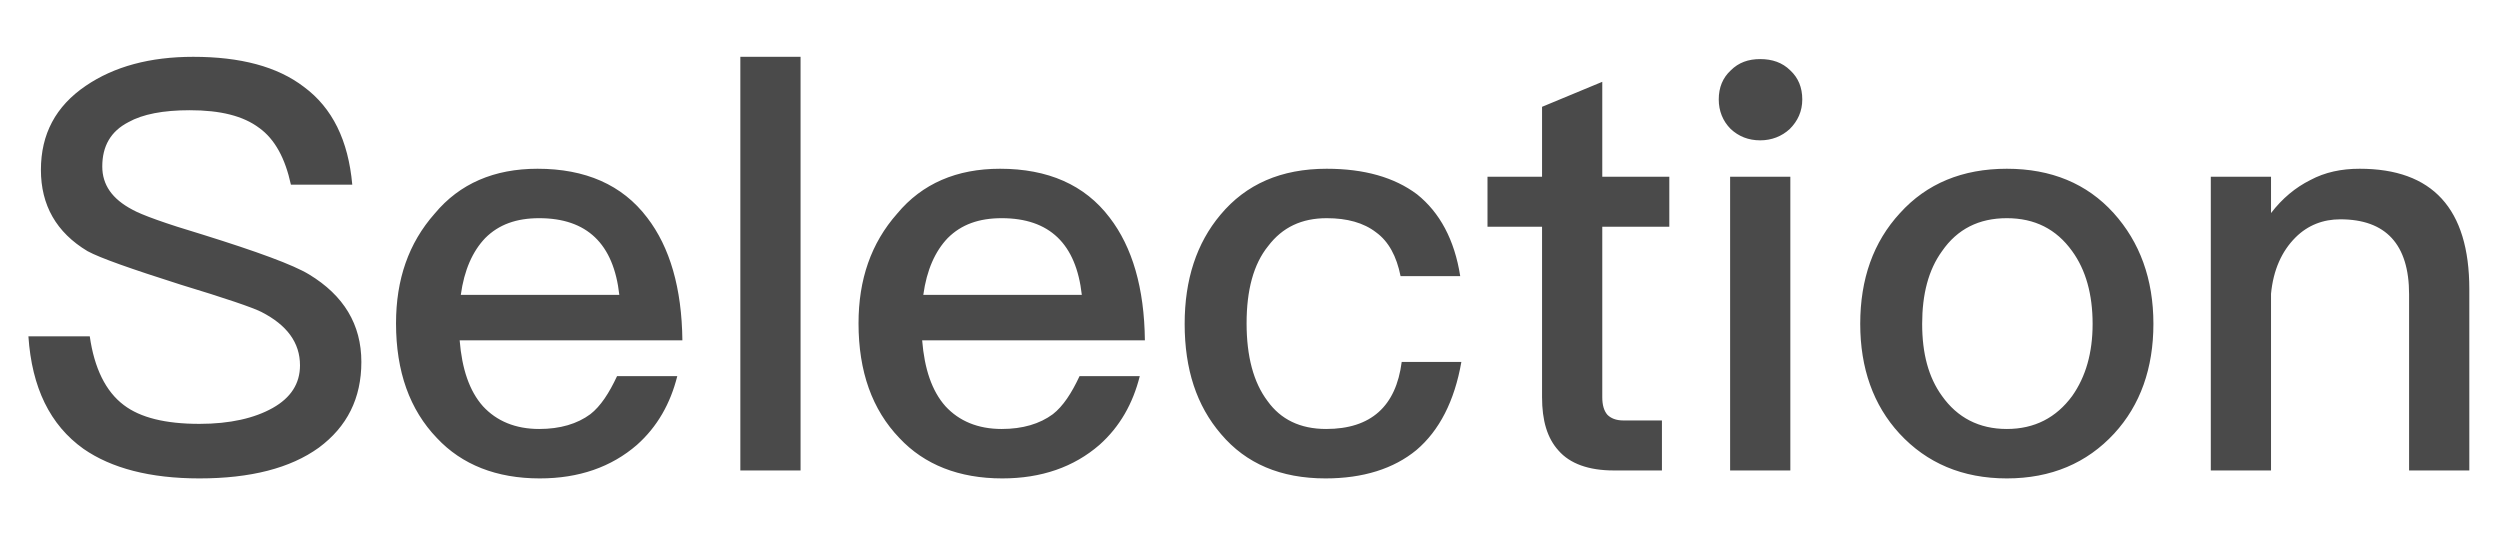
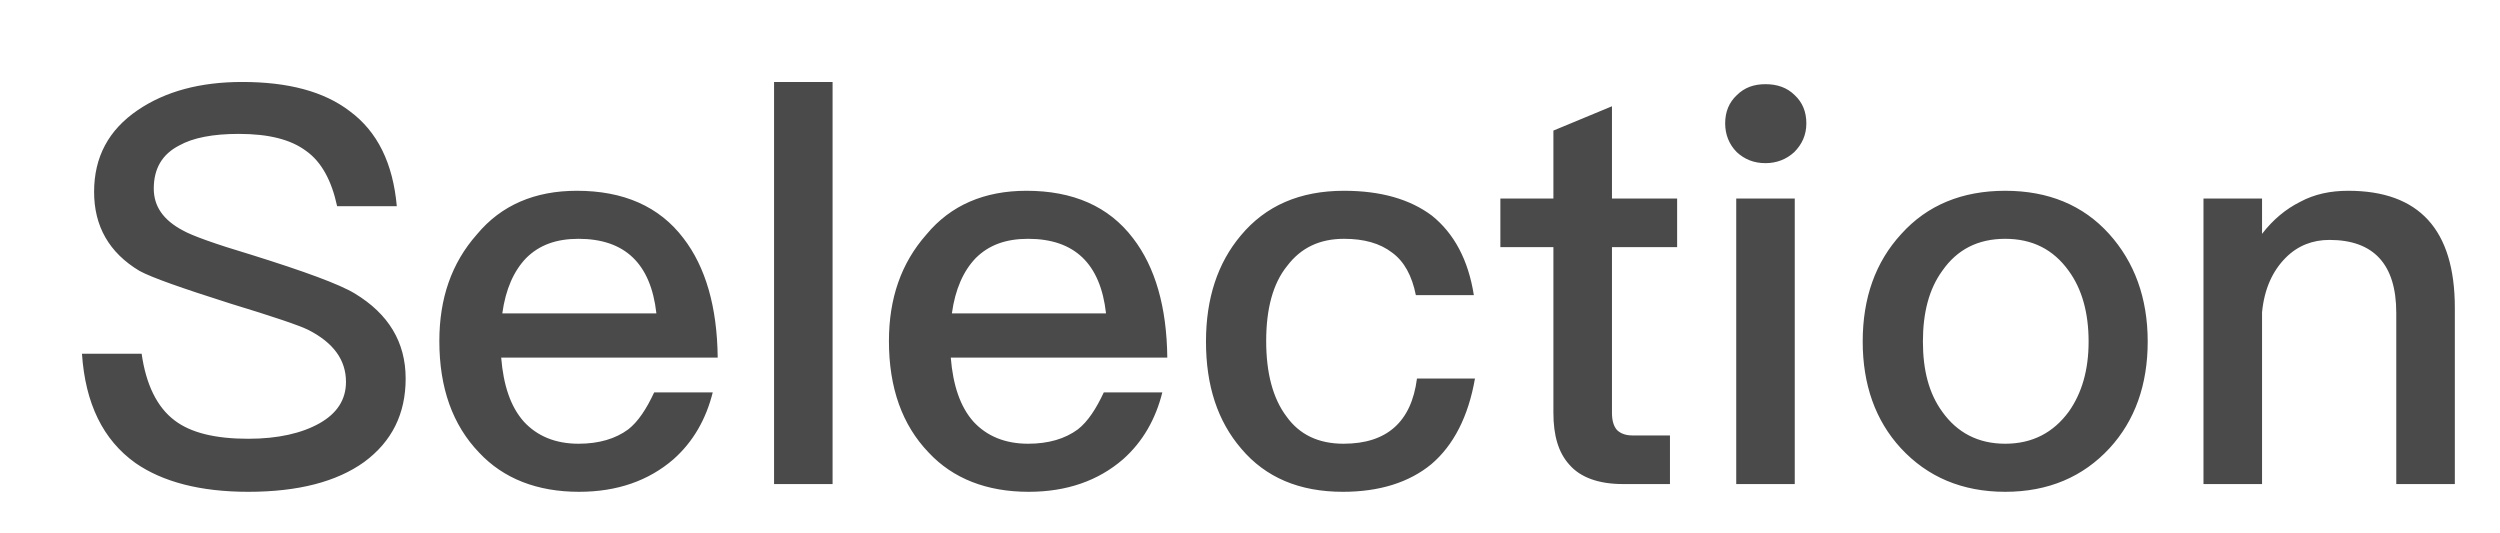
- <svg xmlns="http://www.w3.org/2000/svg" width="88" height="19" viewBox="0 0 88 19">
-   <path fill="#4A4A4A" fill-rule="evenodd" d="M244.8,2 C243.28,2 242.02,2.34 241.02,3.02 C239.96,3.74 239.44,4.72 239.44,5.98 C239.44,7.22 239.98,8.18 241.08,8.84 C241.52,9.08 242.6,9.46 244.36,10.02 C245.94,10.5 246.88,10.82 247.2,10.98 C248.1,11.44 248.56,12.06 248.56,12.86 C248.56,13.5 248.24,14 247.6,14.36 C246.96,14.72 246.1,14.92 245.02,14.92 C243.82,14.92 242.94,14.7 242.36,14.26 C241.72,13.78 241.32,12.96 241.16,11.84 L239,11.84 C239.12,13.64 239.76,14.96 240.94,15.8 C241.92,16.48 243.28,16.84 245.02,16.84 C246.82,16.84 248.22,16.48 249.22,15.76 C250.22,15.02 250.72,14.02 250.72,12.74 C250.72,11.42 250.1,10.4 248.88,9.66 C248.32,9.32 247.06,8.86 245.14,8.26 C243.8,7.86 242.98,7.56 242.66,7.38 C241.94,7 241.6,6.5 241.6,5.86 C241.6,5.14 241.9,4.62 242.52,4.3 C243.02,4.02 243.74,3.88 244.68,3.88 C245.76,3.88 246.56,4.08 247.12,4.5 C247.68,4.9 248.04,5.58 248.24,6.5 L250.4,6.5 C250.26,4.94 249.7,3.8 248.7,3.06 C247.76,2.34 246.46,2 244.8,2 Z M256.92,5.94 C258.6,5.94 259.9,6.5 260.78,7.66 C261.58,8.7 262,10.14 262.02,11.98 L254.18,11.98 C254.26,12.98 254.52,13.76 255,14.3 C255.48,14.82 256.14,15.1 256.98,15.1 C257.72,15.1 258.32,14.92 258.78,14.58 C259.14,14.3 259.44,13.84 259.72,13.24 L261.84,13.24 C261.6,14.2 261.14,15.02 260.42,15.66 C259.52,16.44 258.38,16.84 257,16.84 C255.48,16.84 254.26,16.36 253.38,15.42 C252.42,14.42 251.94,13.08 251.94,11.38 C251.94,9.84 252.38,8.56 253.3,7.52 C254.18,6.46 255.4,5.94 256.92,5.94 Z M256.98,7.68 C256.18,7.68 255.56,7.9 255.08,8.38 C254.64,8.84 254.34,9.5 254.22,10.38 L259.8,10.38 C259.6,8.58 258.66,7.68 256.98,7.68 Z M264.06,2 L264.06,16.56 L266.18,16.56 L266.18,2 L264.06,2 Z M273.2,5.94 C274.88,5.94 276.18,6.5 277.06,7.66 C277.86,8.7 278.28,10.14 278.3,11.98 L270.46,11.98 C270.54,12.98 270.8,13.76 271.28,14.3 C271.76,14.82 272.42,15.1 273.26,15.1 C274,15.1 274.6,14.92 275.06,14.58 C275.42,14.3 275.72,13.84 276,13.24 L278.12,13.24 C277.88,14.2 277.42,15.02 276.7,15.66 C275.8,16.44 274.66,16.84 273.28,16.84 C271.76,16.84 270.54,16.36 269.66,15.42 C268.7,14.42 268.22,13.08 268.22,11.38 C268.22,9.84 268.66,8.56 269.58,7.52 C270.46,6.46 271.68,5.94 273.2,5.94 Z M273.26,7.68 C272.46,7.68 271.84,7.9 271.36,8.38 C270.92,8.84 270.62,9.5 270.5,10.38 L276.08,10.38 C275.88,8.58 274.94,7.68 273.26,7.68 Z M284.7,5.94 C283.1,5.94 281.86,6.48 280.96,7.56 C280.12,8.56 279.7,9.84 279.7,11.4 C279.7,13 280.12,14.28 280.98,15.28 C281.86,16.32 283.08,16.84 284.66,16.84 C285.98,16.84 287.06,16.5 287.86,15.84 C288.66,15.16 289.2,14.12 289.44,12.74 L287.34,12.74 C287.14,14.3 286.26,15.1 284.68,15.1 C283.76,15.1 283.08,14.76 282.62,14.12 C282.12,13.46 281.88,12.54 281.88,11.38 C281.88,10.22 282.12,9.3 282.64,8.66 C283.14,8 283.82,7.68 284.7,7.68 C285.42,7.68 286,7.84 286.44,8.18 C286.88,8.5 287.16,9.02 287.3,9.72 L289.4,9.72 C289.2,8.44 288.68,7.48 287.88,6.84 C287.08,6.24 286.02,5.94 284.7,5.94 Z M294.4,2.88 L292.28,3.76 L292.28,6.22 L290.36,6.22 L290.36,7.98 L292.28,7.98 L292.28,13.98 C292.28,14.8 292.46,15.42 292.86,15.86 C293.26,16.32 293.92,16.56 294.8,16.56 L296.5,16.56 L296.5,14.8 L295.14,14.8 C294.88,14.8 294.7,14.72 294.58,14.6 C294.46,14.46 294.4,14.26 294.4,13.98 L294.4,7.98 L296.76,7.98 L296.76,6.22 L294.4,6.22 L294.4,2.88 Z M299.96,2.08 C299.54,2.08 299.2,2.2 298.92,2.48 C298.64,2.74 298.5,3.08 298.5,3.5 C298.5,3.9 298.64,4.26 298.92,4.54 C299.2,4.8 299.54,4.94 299.96,4.94 C300.36,4.94 300.72,4.8 301,4.54 C301.28,4.26 301.44,3.92 301.44,3.5 C301.44,3.08 301.3,2.74 301.02,2.48 C300.74,2.2 300.38,2.08 299.96,2.08 Z M298.9,6.22 L298.9,16.56 L301.02,16.56 L301.02,6.22 L298.9,6.22 Z M308.64,5.94 C310.2,5.94 311.46,6.46 312.4,7.5 C313.32,8.52 313.8,9.82 313.8,11.4 C313.8,12.96 313.34,14.26 312.42,15.26 C311.46,16.3 310.2,16.84 308.64,16.84 C307.08,16.84 305.82,16.3 304.86,15.26 C303.94,14.26 303.48,12.96 303.48,11.4 C303.48,9.82 303.94,8.52 304.88,7.5 C305.82,6.46 307.08,5.94 308.64,5.94 Z M308.64,7.68 C307.66,7.68 306.9,8.06 306.36,8.84 C305.88,9.5 305.66,10.36 305.66,11.4 C305.66,12.44 305.88,13.28 306.36,13.94 C306.9,14.7 307.66,15.1 308.64,15.1 C309.62,15.1 310.38,14.7 310.94,13.94 C311.42,13.26 311.66,12.42 311.66,11.4 C311.66,10.36 311.42,9.5 310.94,8.84 C310.38,8.06 309.62,7.68 308.64,7.68 Z M321.06,5.94 C320.42,5.94 319.84,6.06 319.32,6.34 C318.8,6.6 318.34,6.98 317.94,7.5 L317.94,6.22 L315.82,6.22 L315.82,16.56 L317.94,16.56 L317.94,10.34 C318.02,9.5 318.32,8.84 318.8,8.36 C319.24,7.92 319.78,7.72 320.38,7.72 C321.98,7.72 322.8,8.6 322.8,10.36 L322.8,16.56 L324.92,16.56 L324.92,10.18 C324.92,7.34 323.62,5.94 321.06,5.94 Z" transform="translate(-238)" />
+ <svg xmlns="http://www.w3.org/2000/svg" width="61" height="13" viewBox="0 0 61 13">
+   <path fill="#4A4A4A" fill-rule="evenodd" d="M221.908,3 C220.884,3 220.035,3.229 219.361,3.687 C218.647,4.173 218.296,4.833 218.296,5.682 C218.296,6.518 218.66,7.164 219.402,7.609 C219.698,7.771 220.426,8.027 221.612,8.404 C222.677,8.728 223.31,8.943 223.526,9.051 C224.132,9.361 224.442,9.779 224.442,10.318 C224.442,10.749 224.226,11.086 223.795,11.329 C223.364,11.571 222.784,11.706 222.057,11.706 C221.248,11.706 220.655,11.558 220.264,11.261 C219.833,10.938 219.563,10.385 219.456,9.631 L218,9.631 C218.081,10.844 218.512,11.733 219.307,12.299 C219.968,12.757 220.884,13 222.057,13 C223.27,13 224.213,12.757 224.887,12.272 C225.561,11.774 225.898,11.1 225.898,10.237 C225.898,9.348 225.48,8.66 224.658,8.162 C224.28,7.933 223.431,7.623 222.137,7.218 C221.235,6.949 220.682,6.747 220.466,6.625 C219.981,6.369 219.752,6.032 219.752,5.601 C219.752,5.116 219.954,4.765 220.372,4.55 C220.709,4.361 221.194,4.267 221.827,4.267 C222.555,4.267 223.094,4.402 223.472,4.685 C223.849,4.954 224.092,5.412 224.226,6.032 L225.682,6.032 C225.588,4.981 225.21,4.213 224.536,3.714 C223.903,3.229 223.027,3 221.908,3 Z M230.075,5.655 C231.208,5.655 232.084,6.032 232.677,6.814 C233.216,7.515 233.499,8.485 233.512,9.725 L228.229,9.725 C228.283,10.399 228.458,10.925 228.782,11.288 C229.105,11.639 229.55,11.827 230.116,11.827 C230.615,11.827 231.019,11.706 231.329,11.477 C231.571,11.288 231.774,10.978 231.962,10.574 L233.391,10.574 C233.229,11.221 232.919,11.774 232.434,12.205 C231.827,12.73 231.059,13 230.129,13 C229.105,13 228.283,12.677 227.69,12.043 C227.043,11.369 226.72,10.466 226.72,9.321 C226.72,8.283 227.016,7.42 227.636,6.72 C228.229,6.005 229.051,5.655 230.075,5.655 Z M230.116,6.827 C229.577,6.827 229.159,6.976 228.836,7.299 C228.539,7.609 228.337,8.054 228.256,8.647 L232.016,8.647 C231.881,7.434 231.248,6.827 230.116,6.827 Z M234.887,3 L234.887,12.811 L236.315,12.811 L236.315,3 L234.887,3 Z M241.046,5.655 C242.178,5.655 243.054,6.032 243.647,6.814 C244.186,7.515 244.469,8.485 244.482,9.725 L239.199,9.725 C239.253,10.399 239.429,10.925 239.752,11.288 C240.075,11.639 240.52,11.827 241.086,11.827 C241.585,11.827 241.989,11.706 242.299,11.477 C242.542,11.288 242.744,10.978 242.933,10.574 L244.361,10.574 C244.199,11.221 243.889,11.774 243.404,12.205 C242.798,12.73 242.03,13 241.1,13 C240.075,13 239.253,12.677 238.66,12.043 C238.013,11.369 237.69,10.466 237.69,9.321 C237.69,8.283 237.987,7.42 238.606,6.72 C239.199,6.005 240.022,5.655 241.046,5.655 Z M241.086,6.827 C240.547,6.827 240.129,6.976 239.806,7.299 C239.509,7.609 239.307,8.054 239.226,8.647 L242.987,8.647 C242.852,7.434 242.218,6.827 241.086,6.827 Z M248.795,5.655 C247.717,5.655 246.881,6.019 246.275,6.747 C245.709,7.42 245.426,8.283 245.426,9.334 C245.426,10.412 245.709,11.275 246.288,11.949 C246.881,12.65 247.704,13 248.768,13 C249.658,13 250.385,12.771 250.925,12.326 C251.464,11.868 251.827,11.167 251.989,10.237 L250.574,10.237 C250.439,11.288 249.846,11.827 248.782,11.827 C248.162,11.827 247.704,11.598 247.394,11.167 C247.057,10.722 246.895,10.102 246.895,9.321 C246.895,8.539 247.057,7.919 247.407,7.488 C247.744,7.043 248.202,6.827 248.795,6.827 C249.28,6.827 249.671,6.935 249.968,7.164 C250.264,7.38 250.453,7.73 250.547,8.202 L251.962,8.202 C251.827,7.34 251.477,6.693 250.938,6.261 C250.399,5.857 249.685,5.655 248.795,5.655 Z M255.332,3.593 L253.903,4.186 L253.903,5.844 L252.609,5.844 L252.609,7.03 L253.903,7.03 L253.903,11.073 C253.903,11.625 254.024,12.043 254.294,12.34 C254.563,12.65 255.008,12.811 255.601,12.811 L256.747,12.811 L256.747,11.625 L255.83,11.625 C255.655,11.625 255.534,11.571 255.453,11.491 C255.372,11.396 255.332,11.261 255.332,11.073 L255.332,7.03 L256.922,7.03 L256.922,5.844 L255.332,5.844 L255.332,3.593 Z M259.078,3.054 C258.795,3.054 258.566,3.135 258.377,3.323 C258.189,3.499 258.094,3.728 258.094,4.011 C258.094,4.28 258.189,4.523 258.377,4.712 C258.566,4.887 258.795,4.981 259.078,4.981 C259.348,4.981 259.59,4.887 259.779,4.712 C259.968,4.523 260.075,4.294 260.075,4.011 C260.075,3.728 259.981,3.499 259.792,3.323 C259.604,3.135 259.361,3.054 259.078,3.054 Z M258.364,5.844 L258.364,12.811 L259.792,12.811 L259.792,5.844 L258.364,5.844 Z M264.927,5.655 C265.978,5.655 266.827,6.005 267.461,6.706 C268.081,7.394 268.404,8.27 268.404,9.334 C268.404,10.385 268.094,11.261 267.474,11.935 C266.827,12.636 265.978,13 264.927,13 C263.876,13 263.027,12.636 262.38,11.935 C261.76,11.261 261.45,10.385 261.45,9.334 C261.45,8.27 261.76,7.394 262.394,6.706 C263.027,6.005 263.876,5.655 264.927,5.655 Z M264.927,6.827 C264.267,6.827 263.755,7.084 263.391,7.609 C263.067,8.054 262.919,8.633 262.919,9.334 C262.919,10.035 263.067,10.601 263.391,11.046 C263.755,11.558 264.267,11.827 264.927,11.827 C265.588,11.827 266.1,11.558 266.477,11.046 C266.801,10.588 266.962,10.022 266.962,9.334 C266.962,8.633 266.801,8.054 266.477,7.609 C266.1,7.084 265.588,6.827 264.927,6.827 Z M273.296,5.655 C272.865,5.655 272.474,5.736 272.124,5.925 C271.774,6.1 271.464,6.356 271.194,6.706 L271.194,5.844 L269.765,5.844 L269.765,12.811 L271.194,12.811 L271.194,8.62 C271.248,8.054 271.45,7.609 271.774,7.286 C272.07,6.989 272.434,6.854 272.838,6.854 C273.916,6.854 274.469,7.447 274.469,8.633 L274.469,12.811 L275.898,12.811 L275.898,8.512 C275.898,6.598 275.022,5.655 273.296,5.655 Z" transform="translate(-216 -1)" />
</svg>
